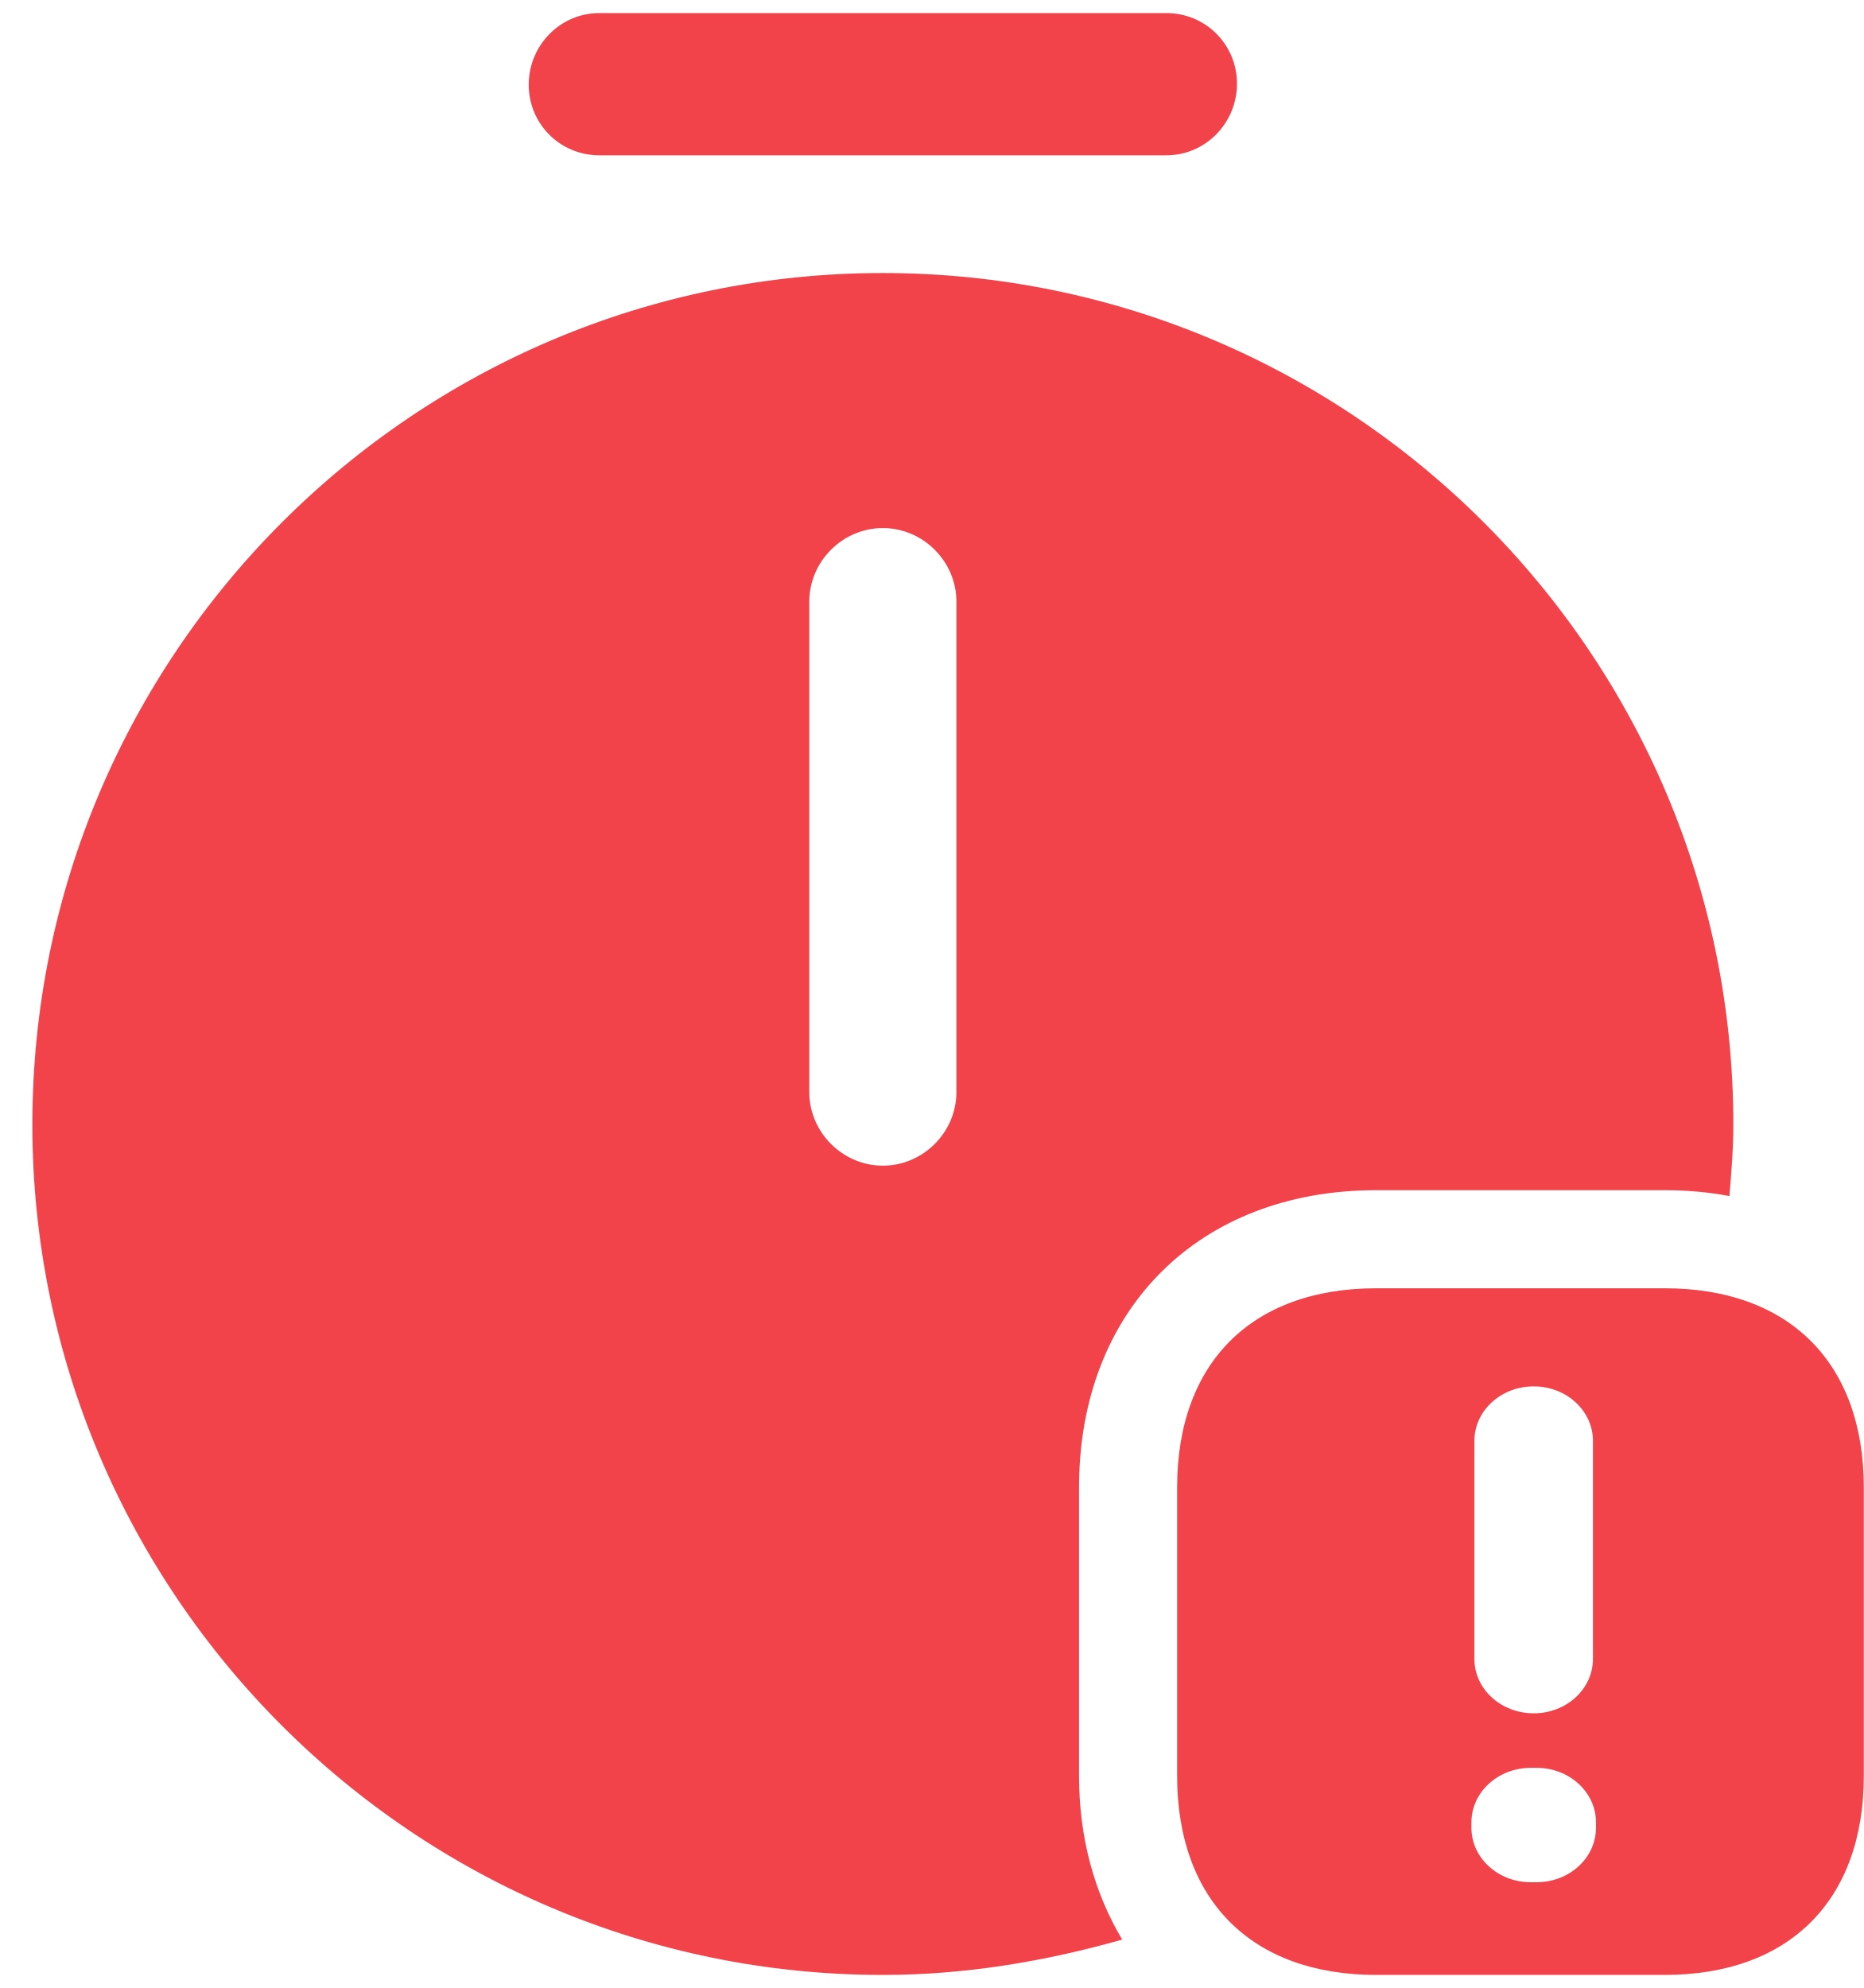
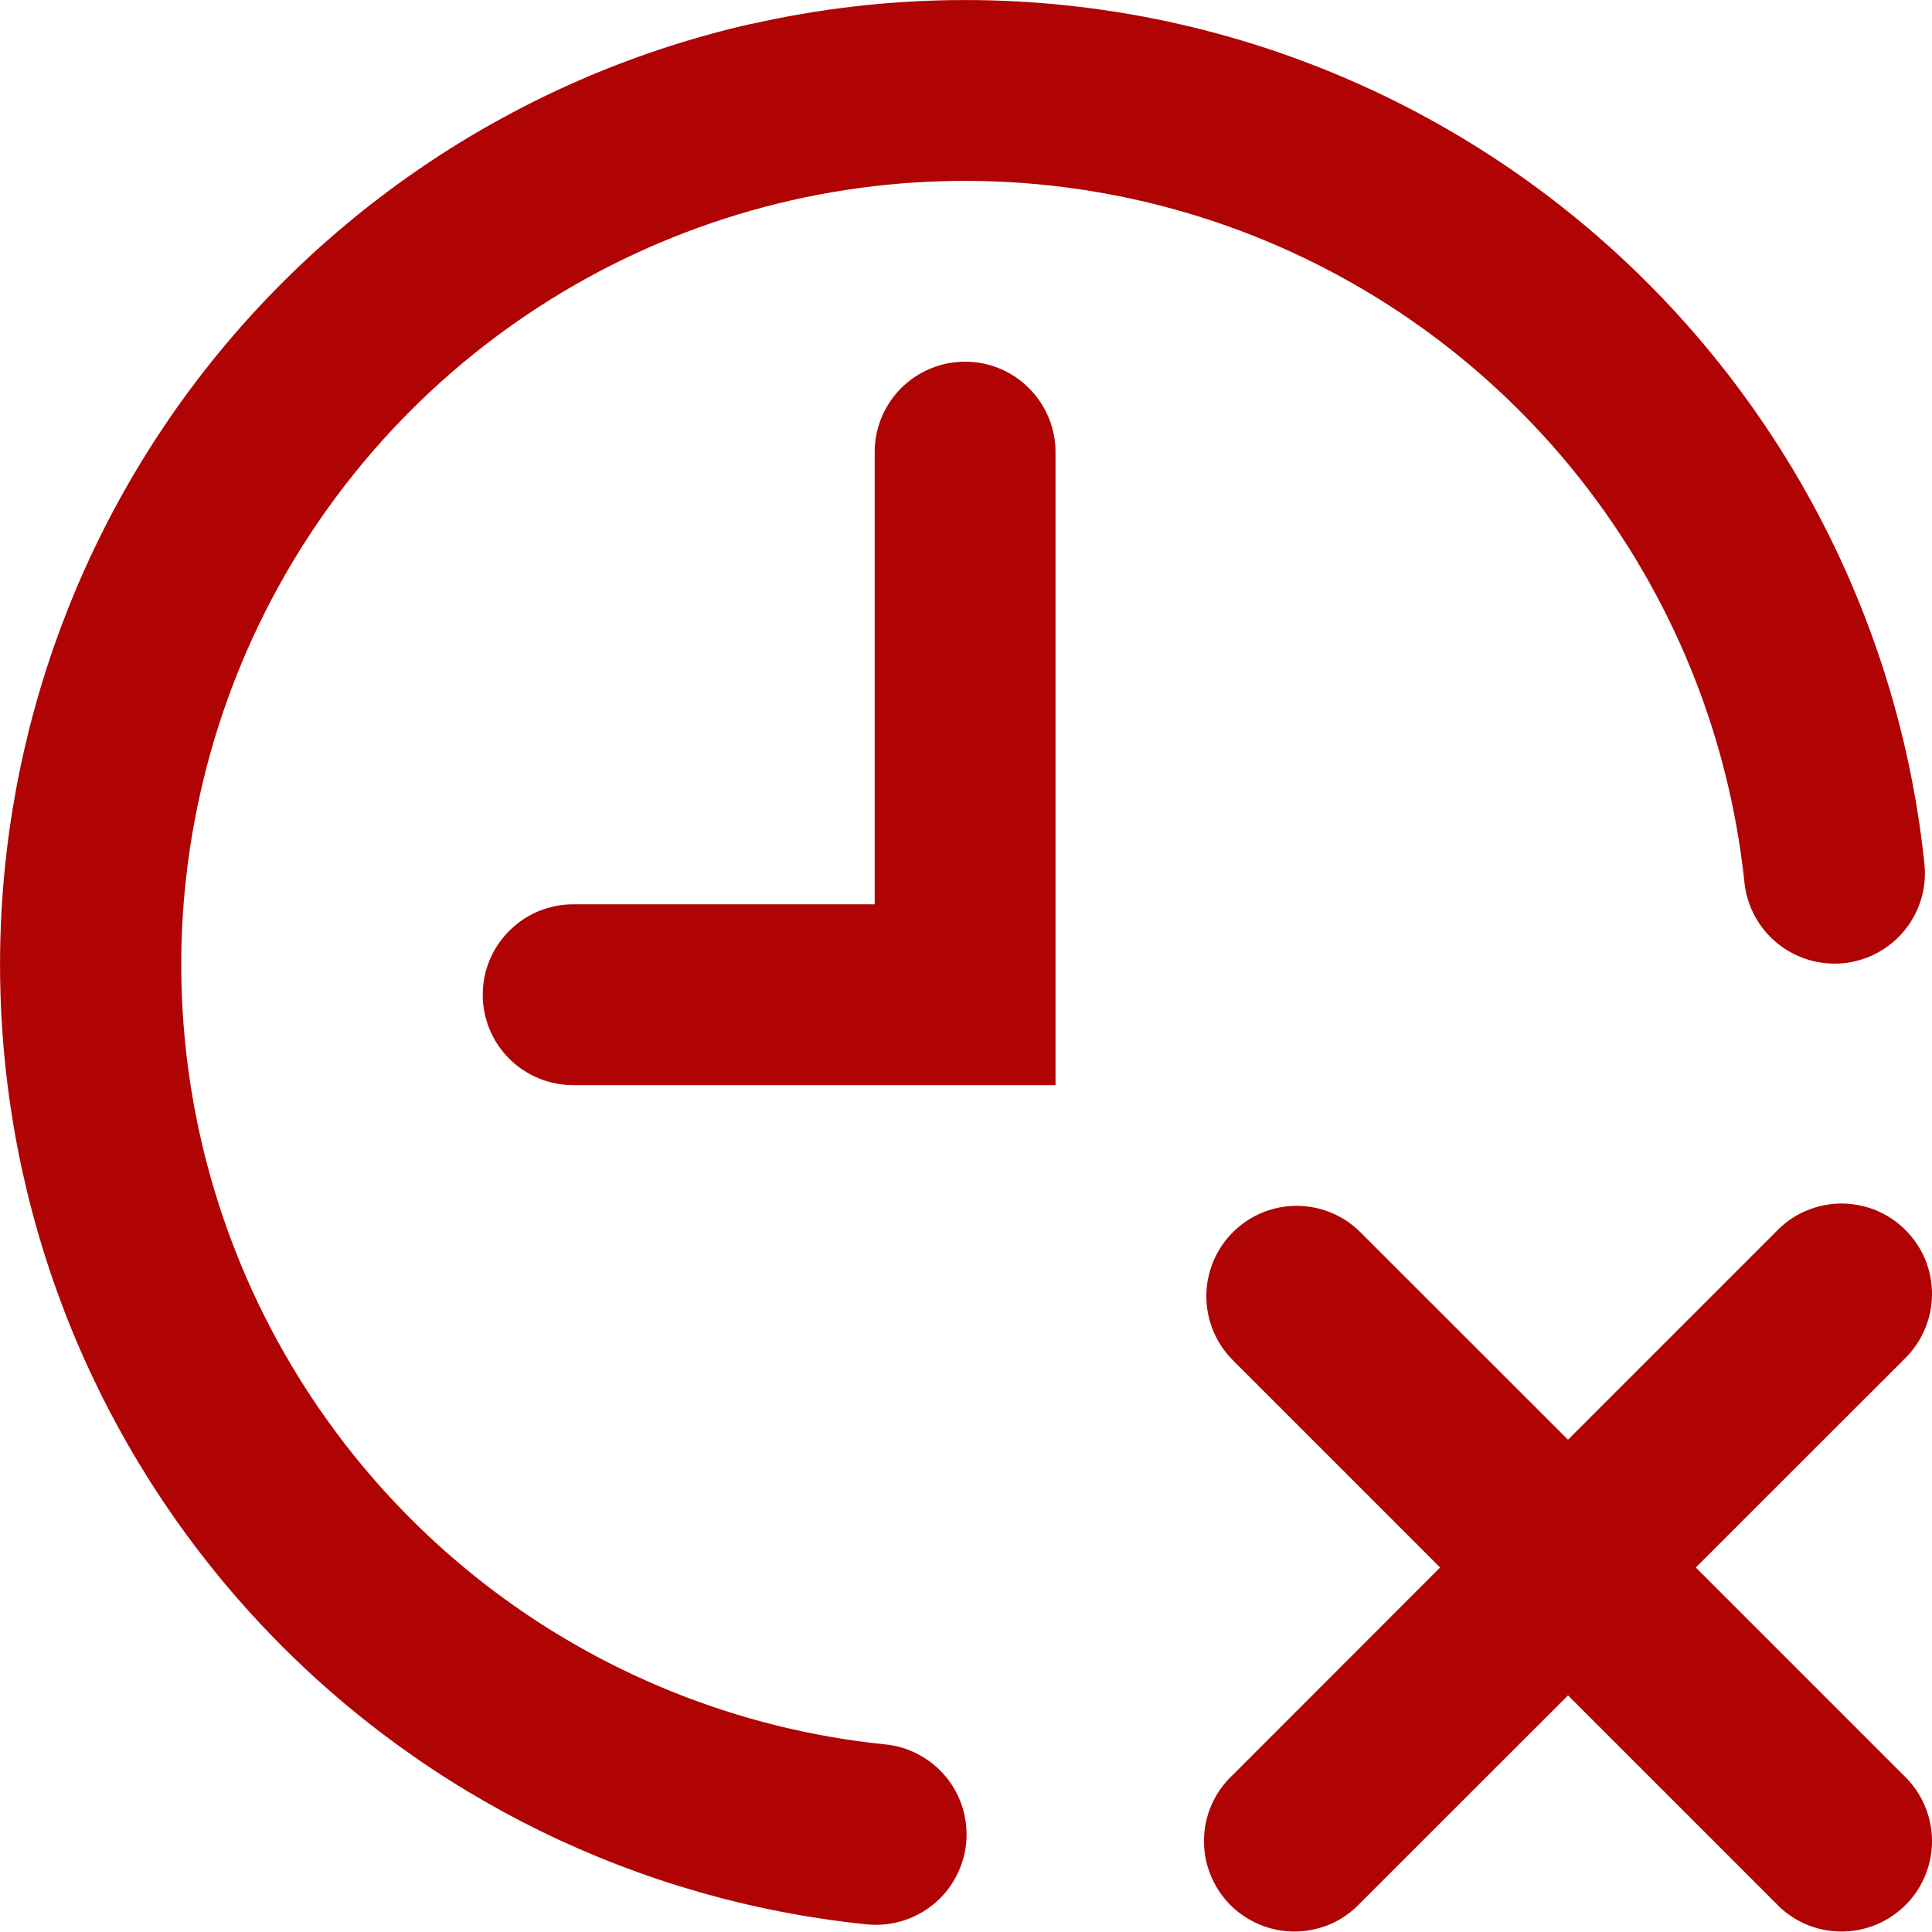
- <svg xmlns="http://www.w3.org/2000/svg" width="15" height="16" viewBox="0 0 19 20" fill="none">
-   <path d="M11.89 1.45H6.11C5.71 1.45 5.39 1.13 5.39 0.73C5.39 0.33 5.71 0 6.11 0H11.89C12.29 0 12.61 0.32 12.61 0.72C12.61 1.12 12.29 1.45 11.89 1.45Z" fill="#F2434B" />
-   <path d="M11 17.97V15.03C11 13.22 12.22 12 14.03 12H16.97C17.2 12 17.42 12.02 17.63 12.06C17.65 11.82 17.67 11.58 17.67 11.33C17.67 6.54 13.78 2.65 9 2.65C4.22 2.65 0.33 6.54 0.33 11.33C0.33 16.11 4.22 20 9 20C9.85 20 10.66 19.86 11.44 19.64C11.16 19.17 11 18.61 11 17.97ZM9.75 11C9.75 11.41 9.41 11.75 9 11.75C8.59 11.75 8.25 11.41 8.25 11V6C8.25 5.59 8.59 5.25 9 5.25C9.41 5.25 9.75 5.59 9.75 6V11Z" fill="#F2434B" />
-   <path fill-rule="evenodd" clip-rule="evenodd" d="M14.03 13H16.97C18.24 13 19 13.76 19 15.03V17.97C19 19.24 18.24 20 16.97 20H14.03C12.76 20 12 19.24 12 17.97V15.03C12 13.76 12.76 13 14.03 13ZM16.239 14.556C16.239 14.249 15.969 14 15.635 14C15.301 14 15.03 14.249 15.03 14.556V16.778C15.03 17.085 15.301 17.333 15.635 17.333C15.969 17.333 16.239 17.085 16.239 16.778V14.556ZM15.604 17.889C15.271 17.889 15 18.138 15 18.445V18.5C15 18.807 15.271 19.055 15.604 19.055H15.665C15.825 19.055 15.979 18.997 16.092 18.893C16.206 18.789 16.27 18.647 16.27 18.5V18.445C16.27 18.138 15.999 17.889 15.665 17.889H15.604Z" fill="#F2434B" />
+ <svg xmlns="http://www.w3.org/2000/svg" width="15" height="15" viewBox="0 0 15 15" fill="none">
+   <path fill-rule="evenodd" clip-rule="evenodd" d="M5.835 0.186C6.867 -0.048 7.937 -0.061 8.974 0.148C10.011 0.357 10.992 0.784 11.853 1.4C12.713 2.016 13.433 2.807 13.966 3.722C14.498 4.636 14.831 5.653 14.941 6.706C14.961 6.891 14.906 7.076 14.789 7.221C14.671 7.366 14.502 7.458 14.316 7.478C14.131 7.497 13.946 7.442 13.801 7.325C13.656 7.208 13.564 7.038 13.544 6.853C13.424 5.709 12.982 4.623 12.27 3.72C11.558 2.818 10.605 2.135 9.521 1.752C8.437 1.369 7.266 1.301 6.145 1.555C5.024 1.81 3.997 2.377 3.185 3.191C2.373 4.005 1.808 5.032 1.556 6.154C1.303 7.275 1.374 8.446 1.759 9.529C2.144 10.612 2.829 11.564 3.733 12.275C4.637 12.985 5.724 13.425 6.867 13.543C6.96 13.551 7.05 13.578 7.131 13.622C7.213 13.665 7.286 13.725 7.345 13.796C7.404 13.868 7.448 13.951 7.475 14.04C7.501 14.129 7.51 14.222 7.501 14.314C7.491 14.406 7.463 14.496 7.419 14.577C7.375 14.659 7.315 14.731 7.242 14.789C7.17 14.847 7.087 14.89 6.998 14.916C6.909 14.942 6.815 14.95 6.723 14.94C4.956 14.758 3.312 13.954 2.083 12.672C0.854 11.39 0.12 9.713 0.014 7.94C-0.093 6.167 0.433 4.414 1.499 2.993C2.566 1.573 4.102 0.578 5.834 0.185L5.835 0.186ZM7.493 2.808C7.679 2.808 7.858 2.882 7.989 3.014C8.121 3.146 8.195 3.324 8.195 3.51V8.425H4.45C4.264 8.425 4.085 8.351 3.954 8.22C3.822 8.088 3.748 7.91 3.748 7.723C3.748 7.537 3.822 7.358 3.954 7.227C4.085 7.095 4.264 7.021 4.45 7.021H6.791V3.51C6.791 3.324 6.865 3.146 6.996 3.014C7.128 2.882 7.307 2.808 7.493 2.808ZM9.571 9.568C9.703 9.436 9.881 9.362 10.067 9.362C10.253 9.362 10.432 9.436 10.563 9.568L12.174 11.178L13.784 9.568C13.848 9.499 13.926 9.443 14.012 9.405C14.098 9.367 14.191 9.346 14.286 9.344C14.38 9.343 14.473 9.36 14.561 9.395C14.648 9.431 14.728 9.483 14.794 9.55C14.861 9.617 14.914 9.696 14.949 9.783C14.984 9.871 15.002 9.964 15 10.059C14.998 10.153 14.978 10.246 14.939 10.332C14.901 10.418 14.845 10.496 14.777 10.56L13.166 12.17L14.777 13.781C14.845 13.845 14.901 13.922 14.939 14.009C14.978 14.095 14.998 14.188 15 14.282C15.002 14.376 14.984 14.47 14.949 14.557C14.914 14.645 14.861 14.724 14.794 14.791C14.728 14.857 14.648 14.91 14.561 14.945C14.473 14.981 14.38 14.998 14.286 14.996C14.191 14.995 14.098 14.974 14.012 14.936C13.926 14.897 13.848 14.842 13.784 14.773L12.174 13.163L10.563 14.773C10.499 14.842 10.422 14.897 10.336 14.936C10.249 14.974 10.156 14.995 10.062 14.996C9.968 14.998 9.874 14.981 9.787 14.945C9.699 14.91 9.62 14.857 9.553 14.791C9.487 14.724 9.434 14.645 9.399 14.557C9.363 14.47 9.346 14.376 9.348 14.282C9.349 14.188 9.37 14.095 9.408 14.009C9.447 13.922 9.502 13.845 9.571 13.781L11.181 12.17L9.571 10.56C9.44 10.428 9.366 10.25 9.366 10.064C9.366 9.878 9.44 9.699 9.571 9.568Z" fill="#B00303" />
</svg>
